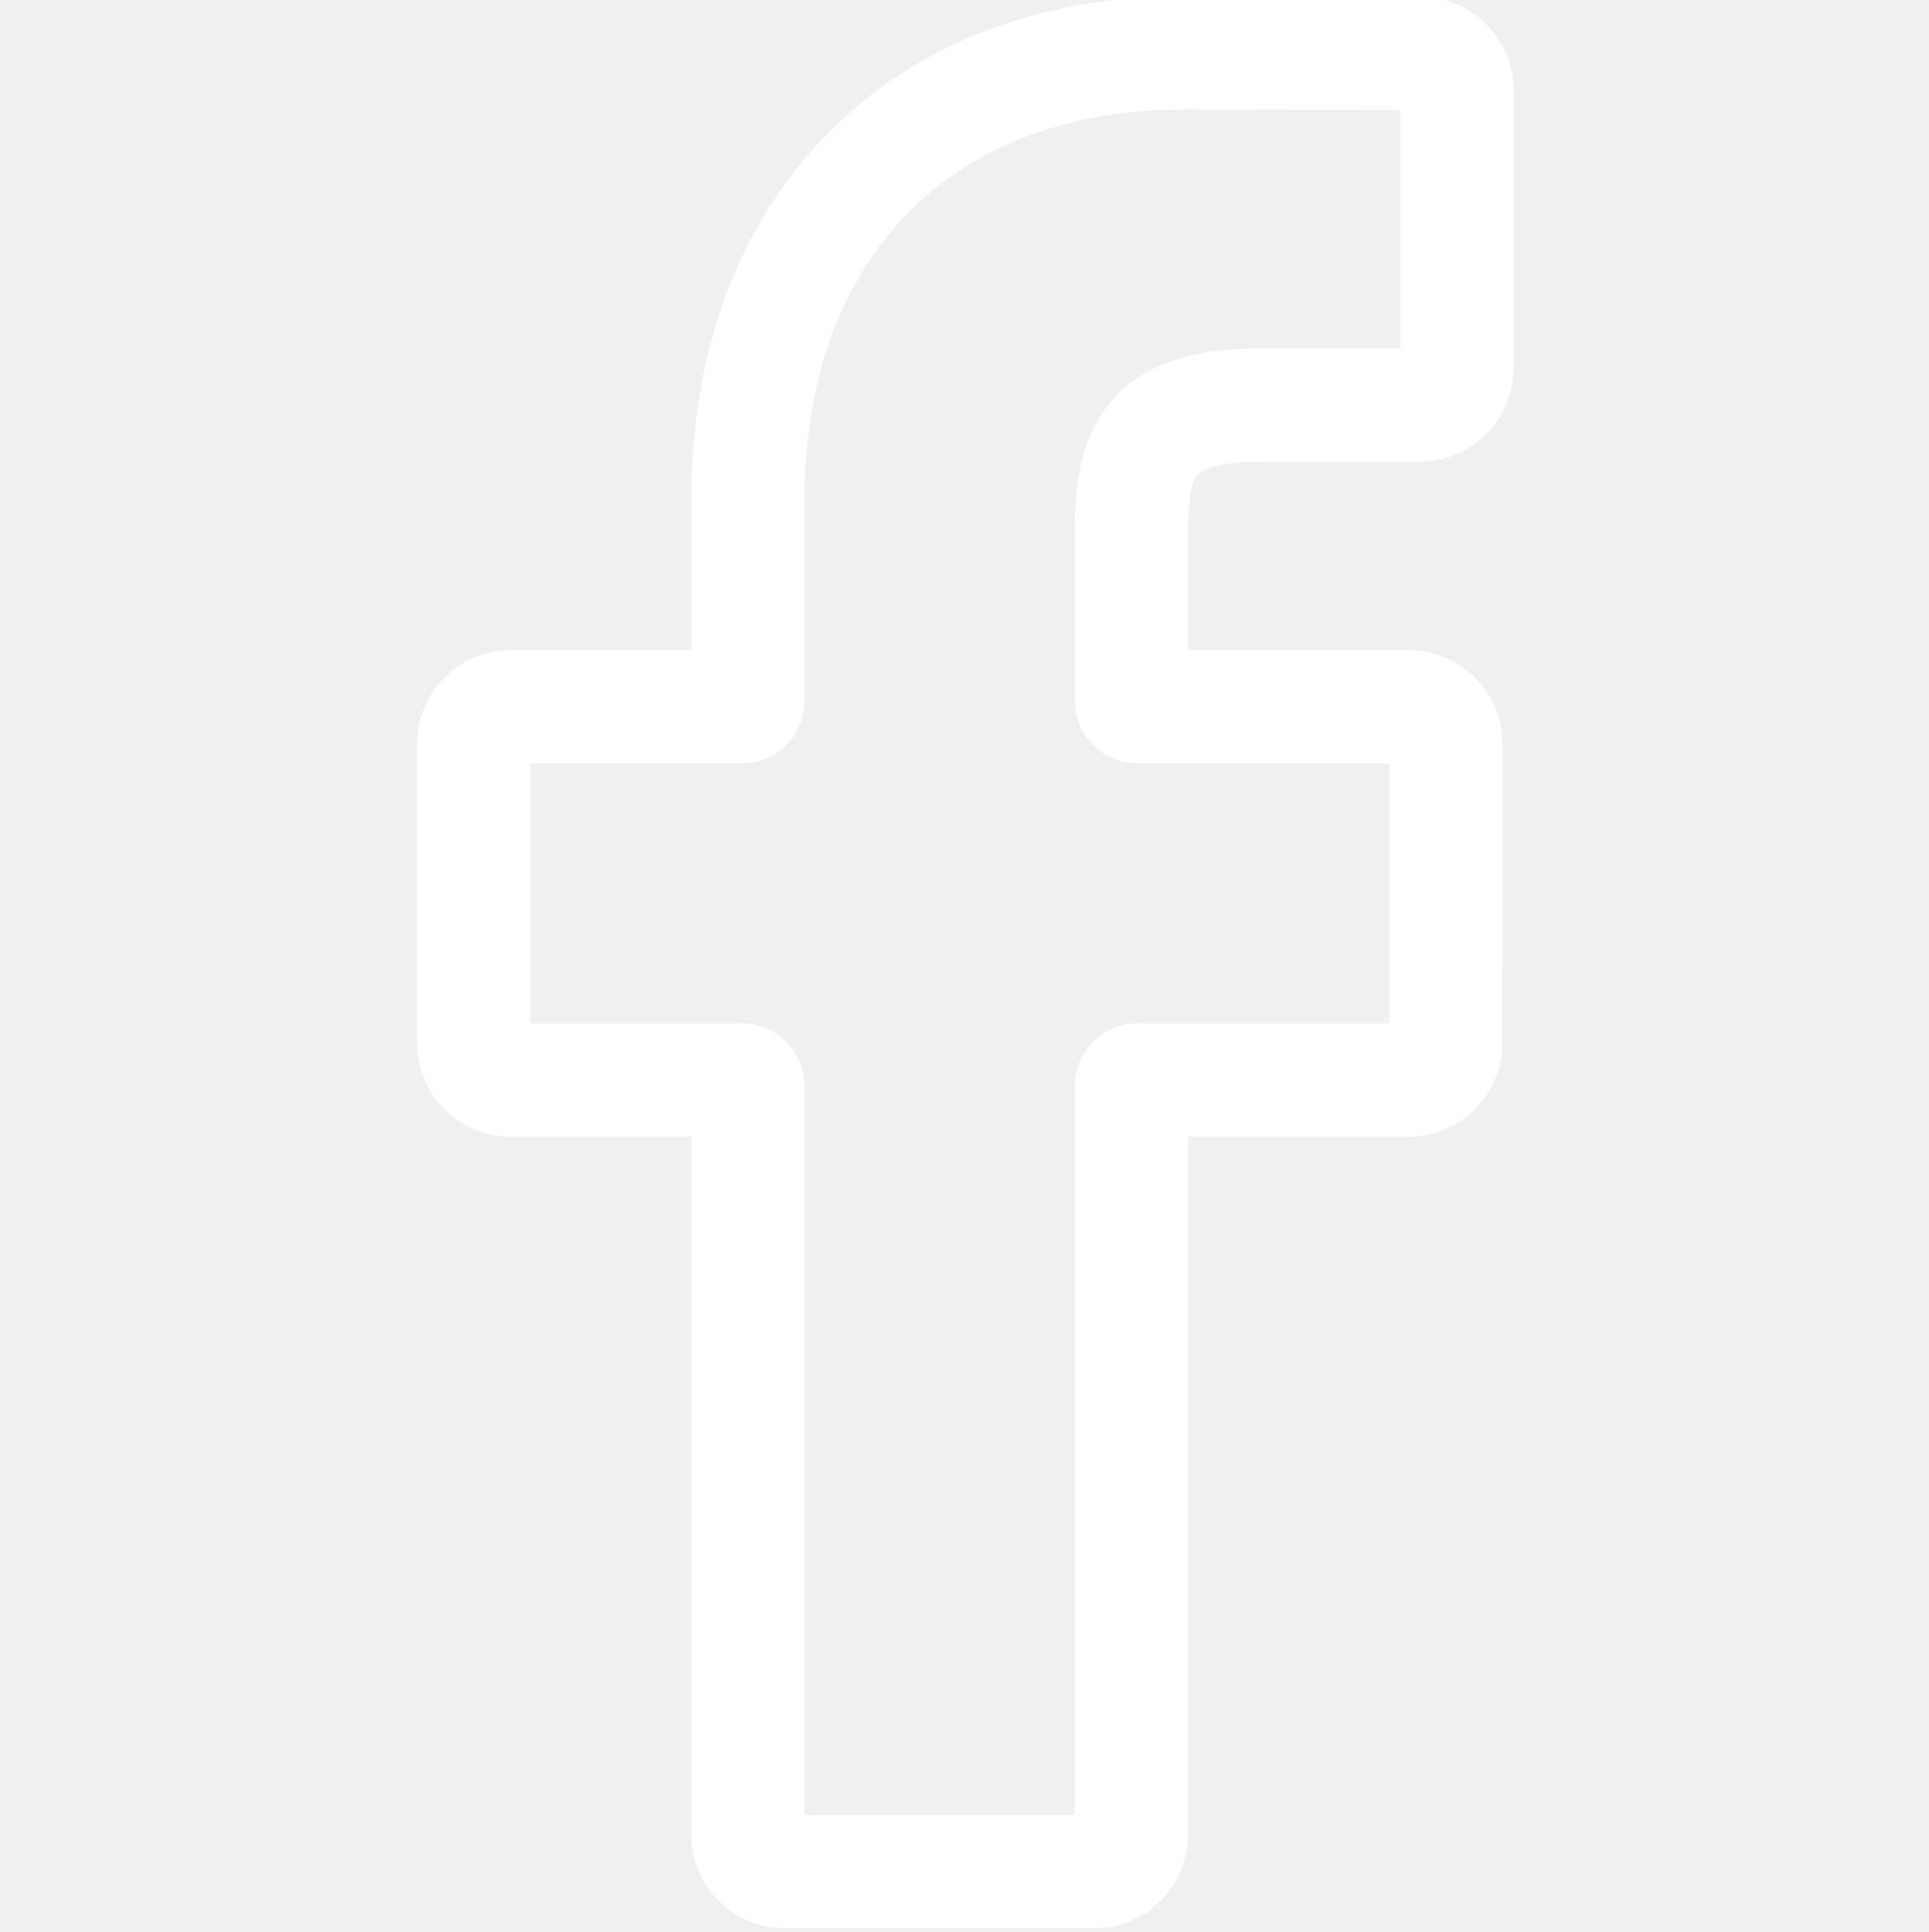
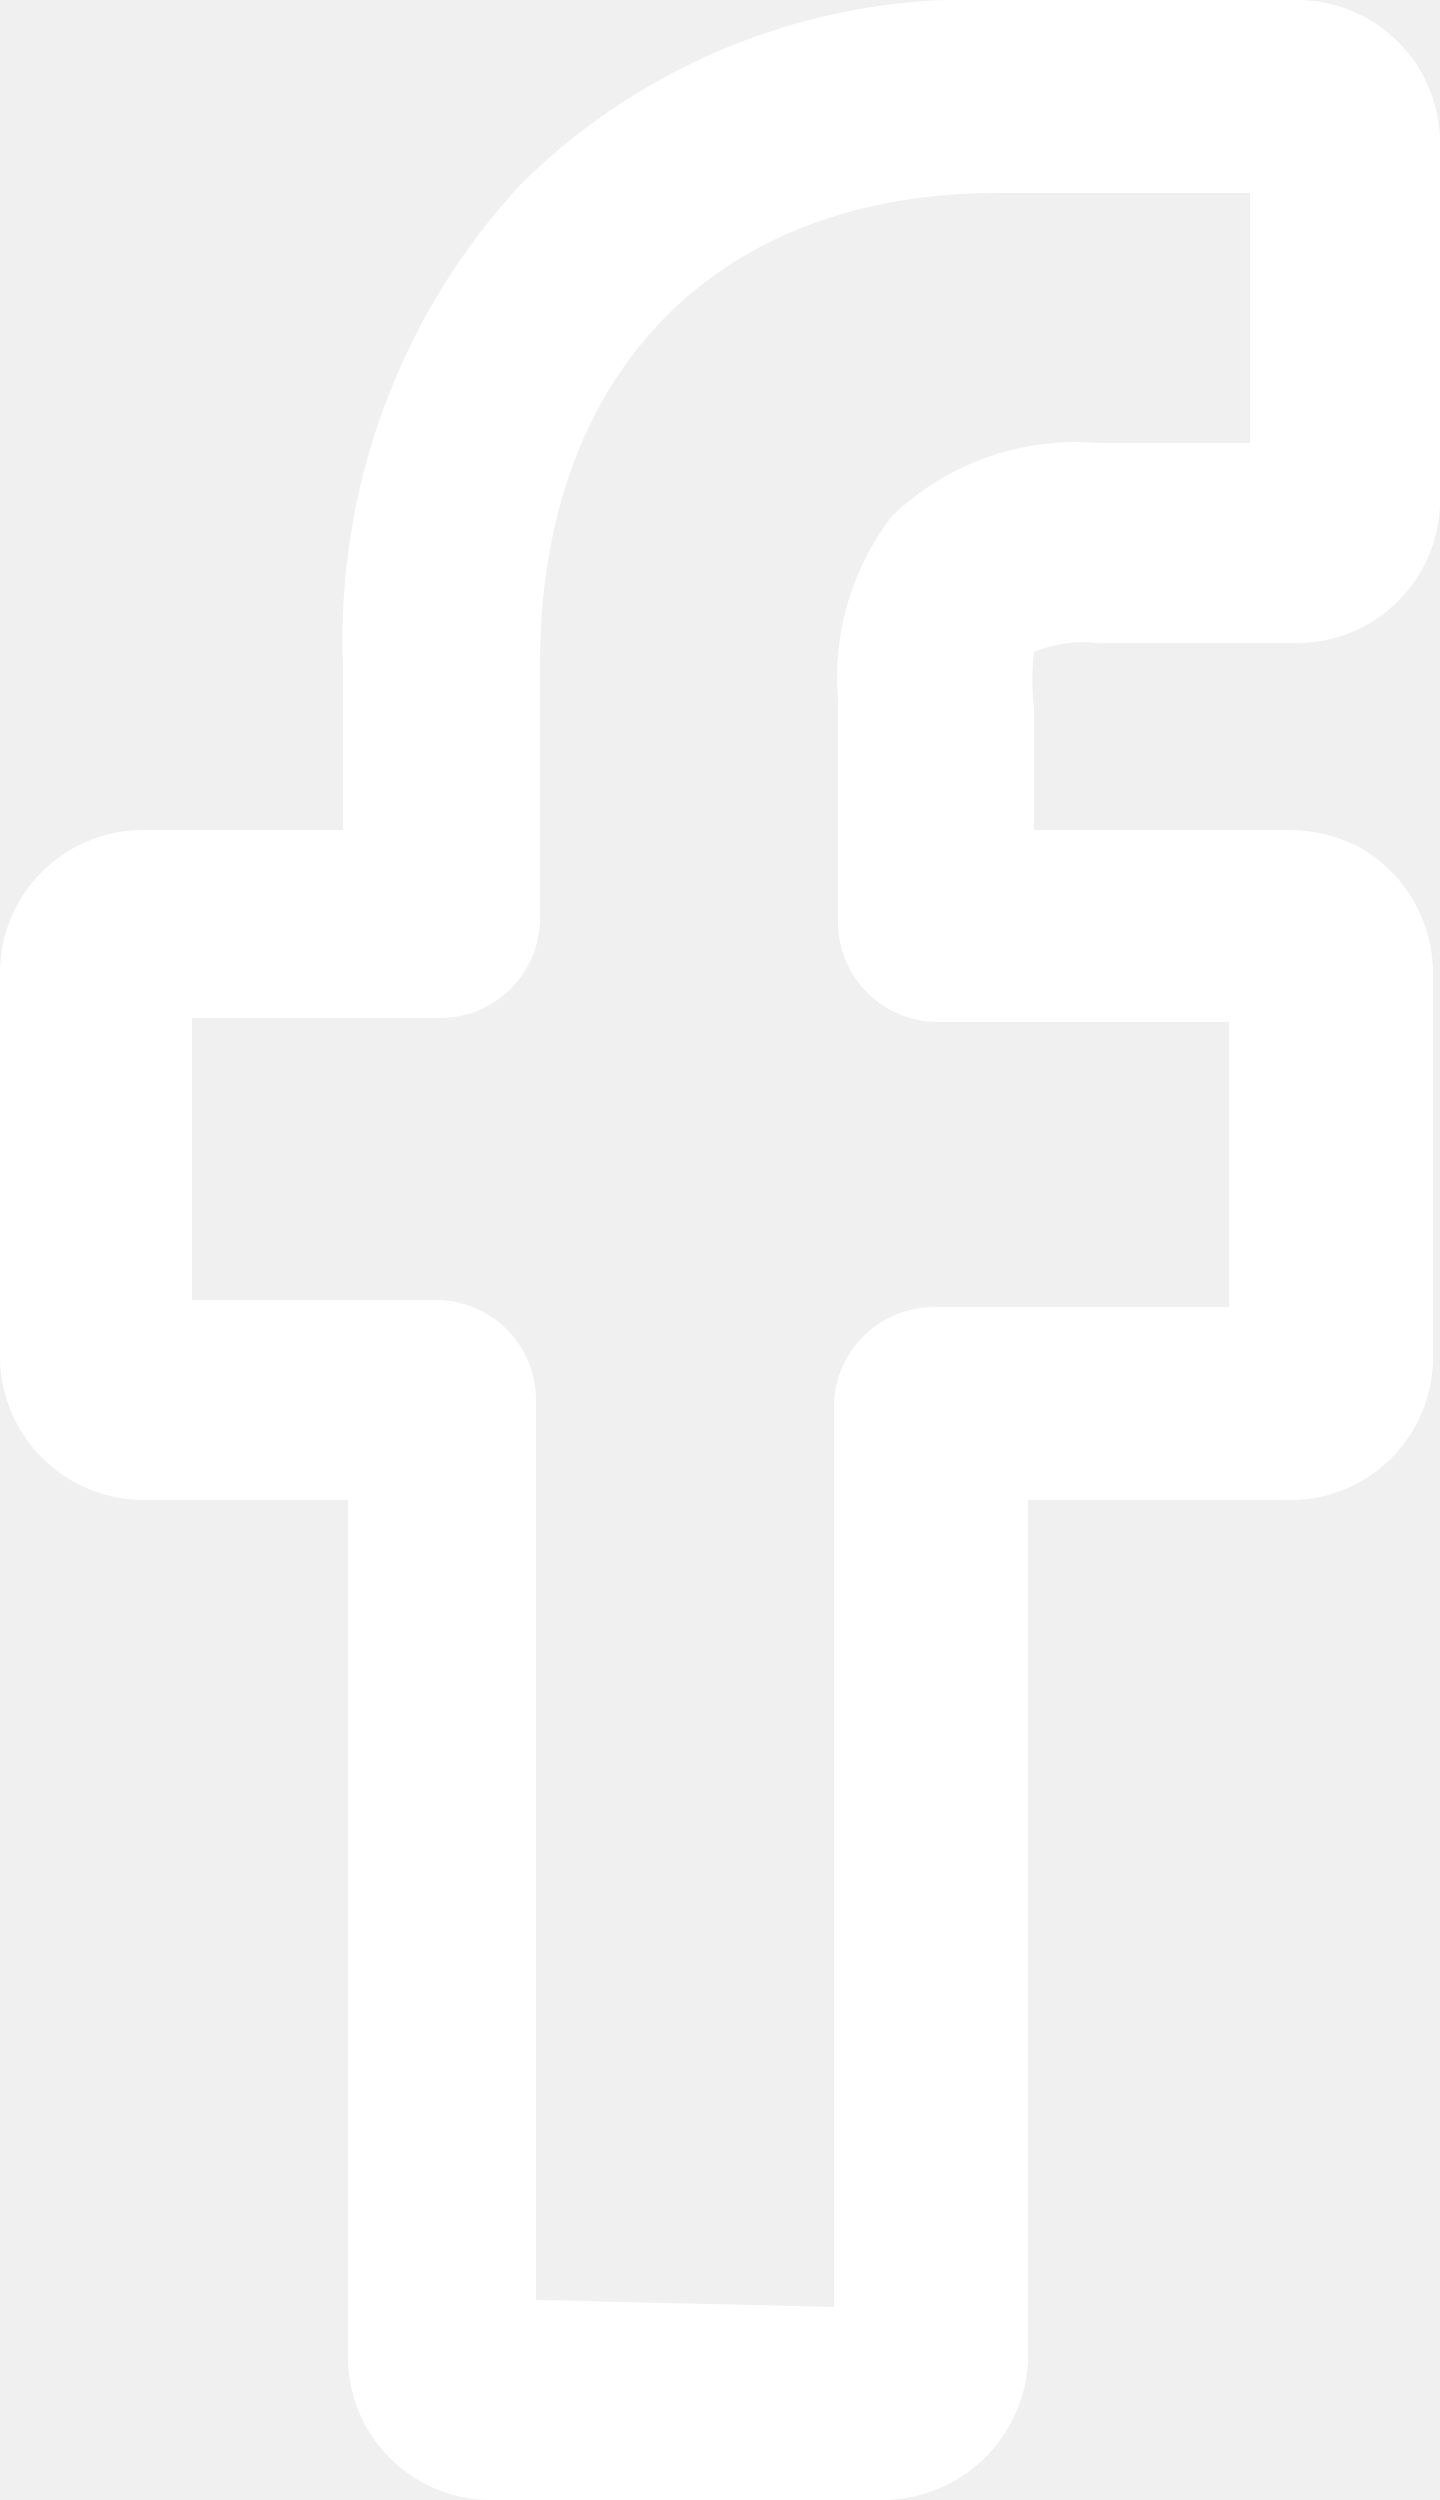
- <svg xmlns="http://www.w3.org/2000/svg" viewBox="-110 1 511 512" fill="#fff">
-   <path d="m180 512h-81.992c-13.695 0-24.836-11.141-24.836-24.836v-184.938h-47.836c-13.695 0-24.836-11.145-24.836-24.836v-79.246c0-13.695 11.141-24.836 24.836-24.836h47.836v-39.684c0-39.348 12.355-72.824 35.727-96.805 23.477-24.09 56.285-36.82 94.879-36.82l62.531.102c13.672.023 24.793 11.164 24.793 24.836v73.578c0 13.695-11.137 24.836-24.828 24.836l-42.102.016c-12.84 0-16.109 2.574-16.809 3.363-1.152 1.309-2.523 5.008-2.523 15.223v31.352h58.27c4.387 0 8.637 1.082 12.289 3.121 7.879 4.402 12.777 12.727 12.777 21.723l-.031 79.246c0 13.688-11.141 24.828-24.836 24.828h-58.469v184.941c0 13.695-11.145 24.836-24.84 24.836zm-76.812-30.016h71.633v-193.195c0-9.145 7.441-16.582 16.582-16.582h66.727l.027-68.883h-66.758c-9.141 0-16.578-7.438-16.578-16.582v-44.789c0-11.727 1.191-25.062 10.043-35.086 10.695-12.117 27.551-13.516 39.301-13.516l36.922-.016v-63.227l-57.332-.094c-62.023 0-100.566 39.703-100.566 103.609v53.117c0 9.141-7.438 16.582-16.578 16.582h-56.094v68.883h56.094c9.141 0 16.578 7.438 16.578 16.582zm163.062-451.867h.004zm0 0" />
+ <svg xmlns="http://www.w3.org/2000/svg" viewBox="0 0 14.4 25">
+   <path d="M19.4,1.47Z" transform="translate(-5.3 0)" style="fill:#fff" />
+   <path d="M10.21,25a1.43,1.43,0,0,1-1.43-1.43V15h-2A1.44,1.44,0,0,1,5.3,13.52V9.73A1.43,1.43,0,0,1,6.73,8.3h2V6.65a6.7,6.7,0,0,1,1.78-4.81A6.38,6.38,0,0,1,15.27,0h3A1.43,1.43,0,0,1,19.7,1.44V5a1.43,1.43,0,0,1-1.43,1.43h-2a1.27,1.27,0,0,0-.63.09,2.38,2.38,0,0,0,0,.56V8.3h2.55a1.54,1.54,0,0,1,.7.17,1.45,1.45,0,0,1,.74,1.26v3.79A1.43,1.43,0,0,1,18.13,15H15.58v8.61A1.46,1.46,0,0,1,14.13,25Zm3.43-1.93v-9a1,1,0,0,1,1-1h2.95V10.22H14.68a1,1,0,0,1-1-1V7a2.65,2.65,0,0,1,.54-1.84,2.65,2.65,0,0,1,2.06-.73h1.52V1.93H15.27c-2.81,0-4.57,1.8-4.57,4.71V9.18a1,1,0,0,1-1,1H7.22V13H9.66a1,1,0,0,1,1,1v9Z" transform="translate(-5.3 0)" style="fill:#fff" />
</svg>
